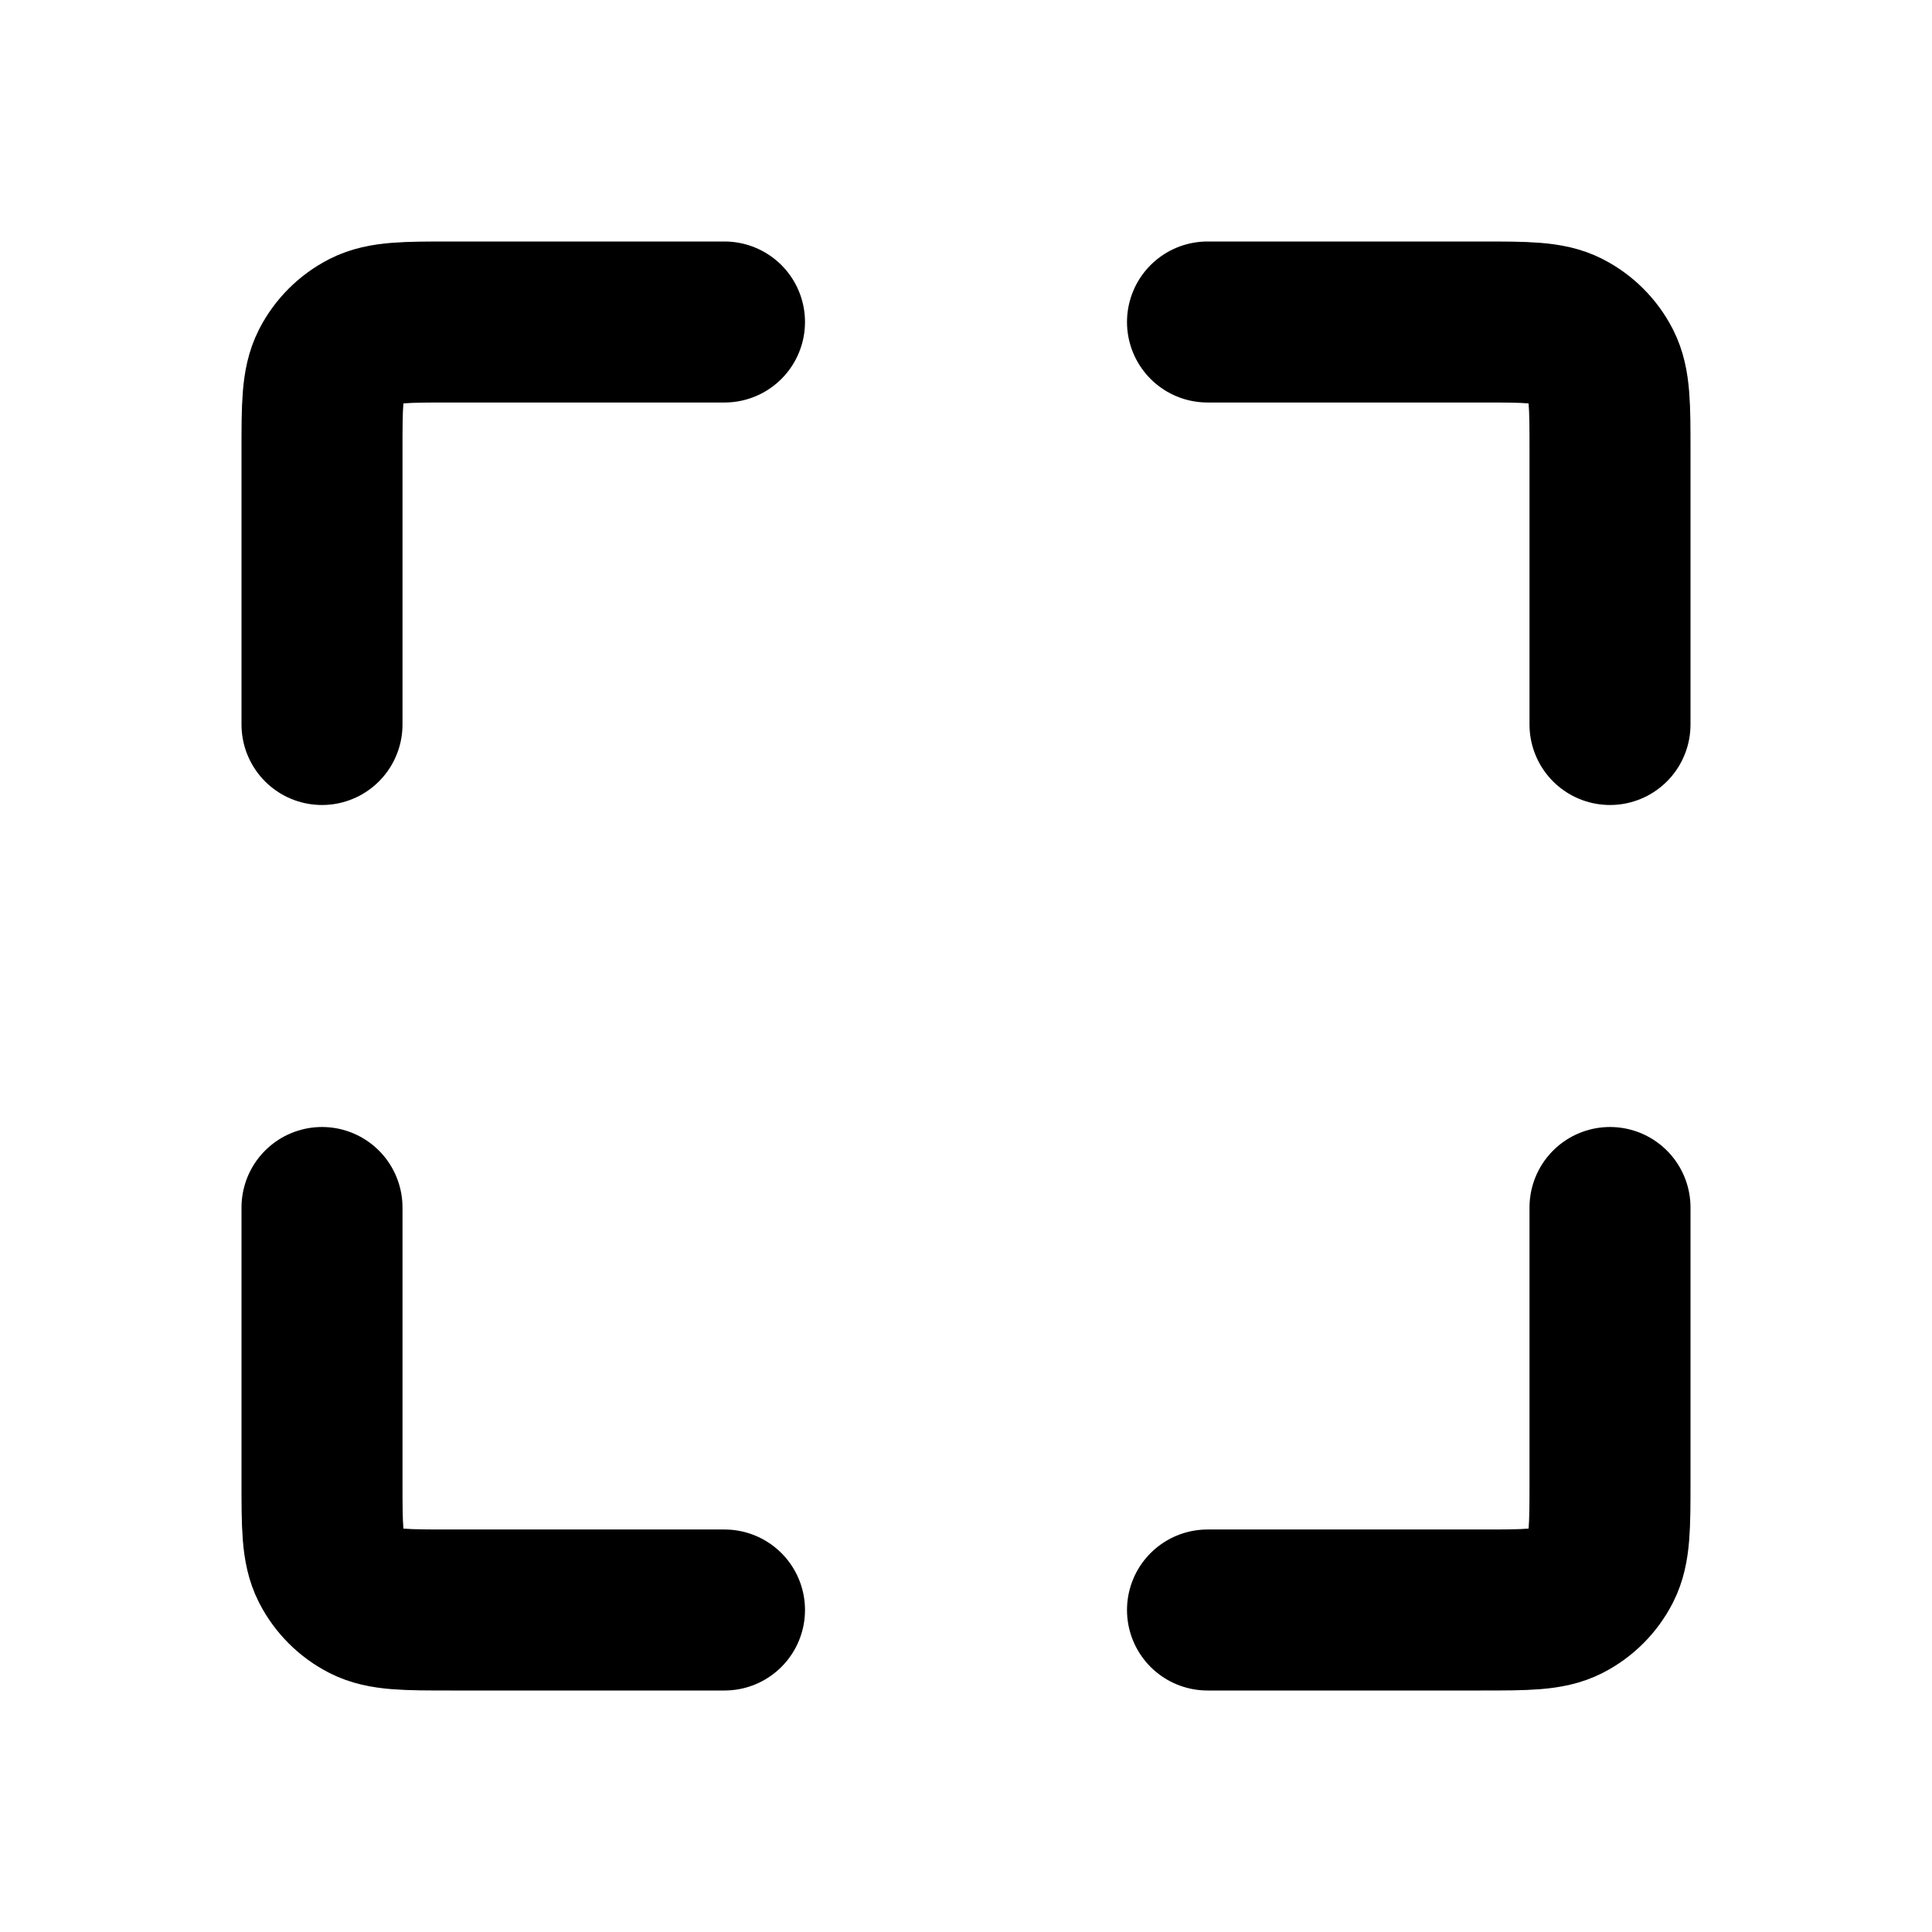
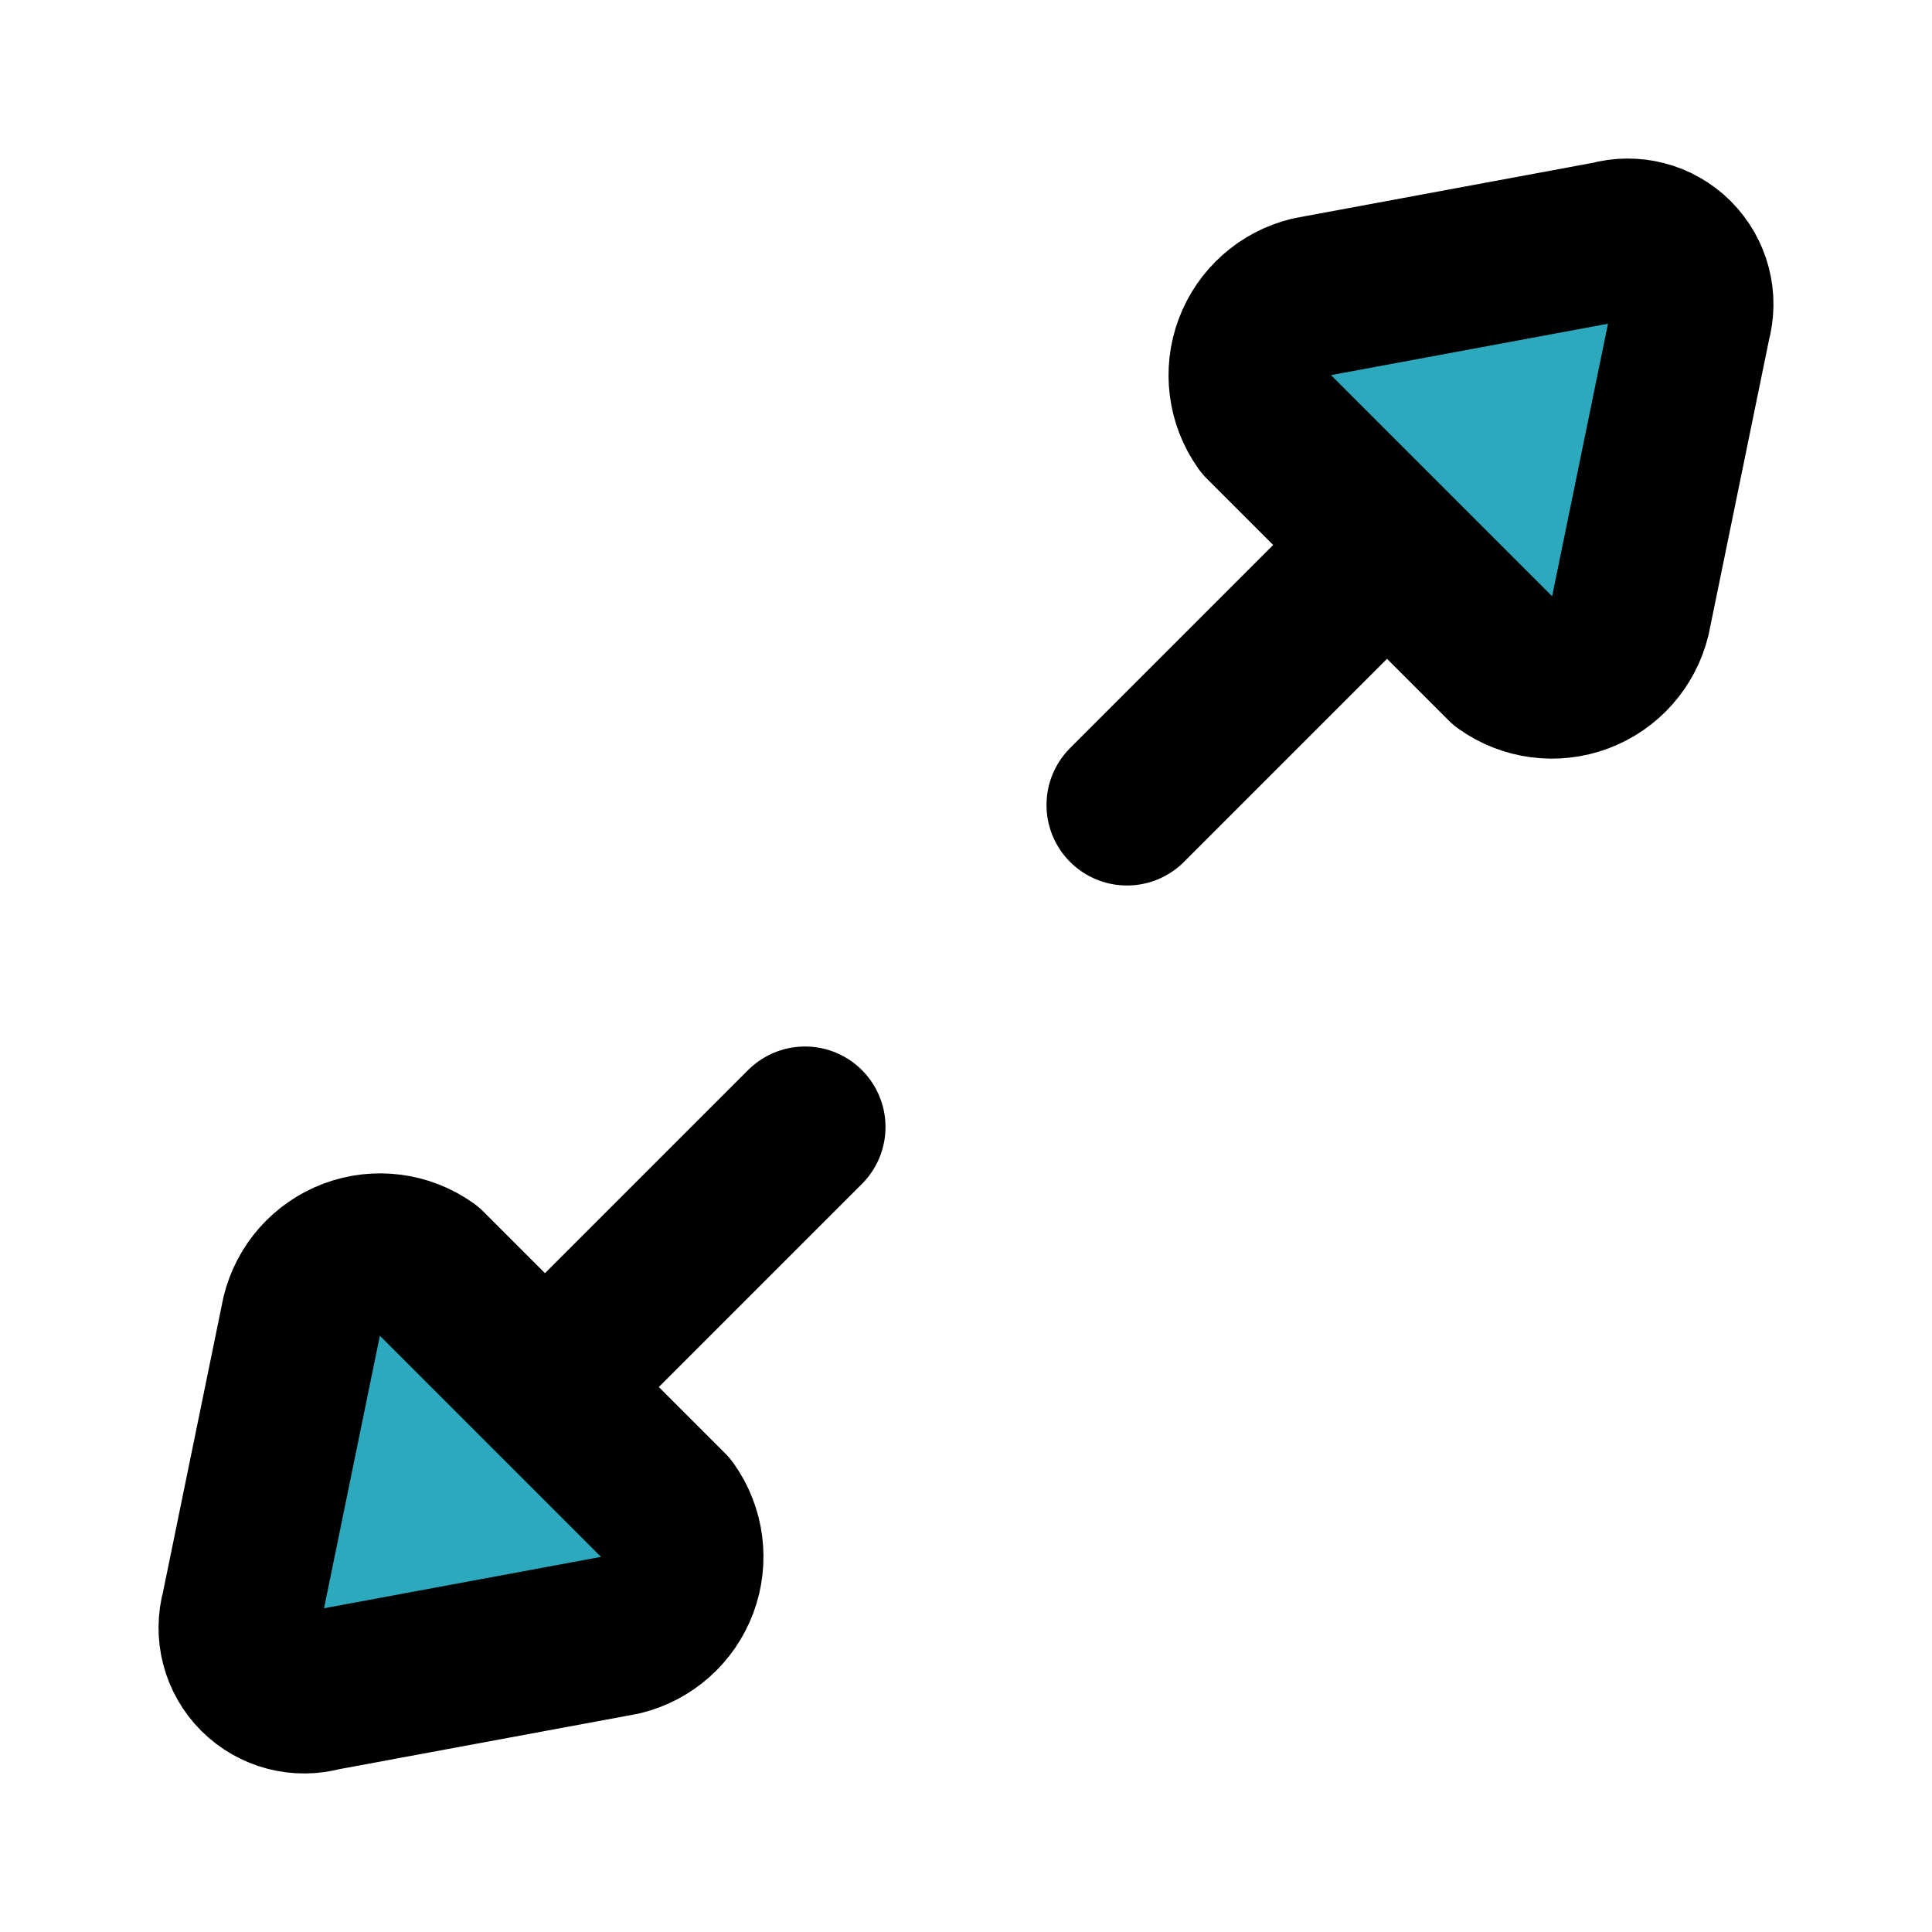
- <svg xmlns="http://www.w3.org/2000/svg" width="800px" height="800px" viewBox="0 0 24 24" fill="none">
-   <path d="M4 9V5.6C4 5.04 4 4.76 4.109 4.546C4.205 4.358 4.358 4.205 4.546 4.109C4.76 4 5.04 4 5.6 4L9 4M4 15V18.4C4 18.96 4 19.24 4.109 19.454C4.205 19.642 4.358 19.795 4.546 19.891C4.76 20 5.04 20 5.6 20L9 20M15 4H18.4C18.96 4 19.24 4 19.454 4.109C19.642 4.205 19.795 4.358 19.891 4.546C20 4.76 20 5.04 20 5.6V9M20 15V18.4C20 18.96 20 19.24 19.891 19.454C19.795 19.642 19.642 19.795 19.454 19.891C19.24 20 18.96 20 18.4 20H15" stroke="#000000" stroke-width="2" stroke-linecap="round" stroke-linejoin="round" />
+ <svg xmlns="http://www.w3.org/2000/svg" fill="#000000" width="800px" height="800px" viewBox="0 0 24 24" id="maximize-direction" data-name="Flat Line" class="icon flat-line">
+   <path id="secondary" d="M20,3l-3.72.69a1,1,0,0,0-.58,1.55l3,3a1,1,0,0,0,1.55-.58L21,4A.81.81,0,0,0,20,3ZM4,21l3.72-.69a1,1,0,0,0,.58-1.55l-3-3a1,1,0,0,0-1.55.58L3,20A.81.81,0,0,0,4,21Z" style="fill: rgb(44, 169, 188); stroke-width: 2;" />
+   <path id="primary" d="M14,10l3-3m-7,7L7,17M20,3l-3.72.69a1,1,0,0,0-.58,1.55l3,3a1,1,0,0,0,1.55-.58L21,4A.81.81,0,0,0,20,3ZM4,21l3.72-.69a1,1,0,0,0,.58-1.55l-3-3a1,1,0,0,0-1.55.58L3,20A.81.81,0,0,0,4,21Z" style="fill: none; stroke: rgb(0, 0, 0); stroke-linecap: round; stroke-linejoin: round; stroke-width: 2;" />
</svg>
